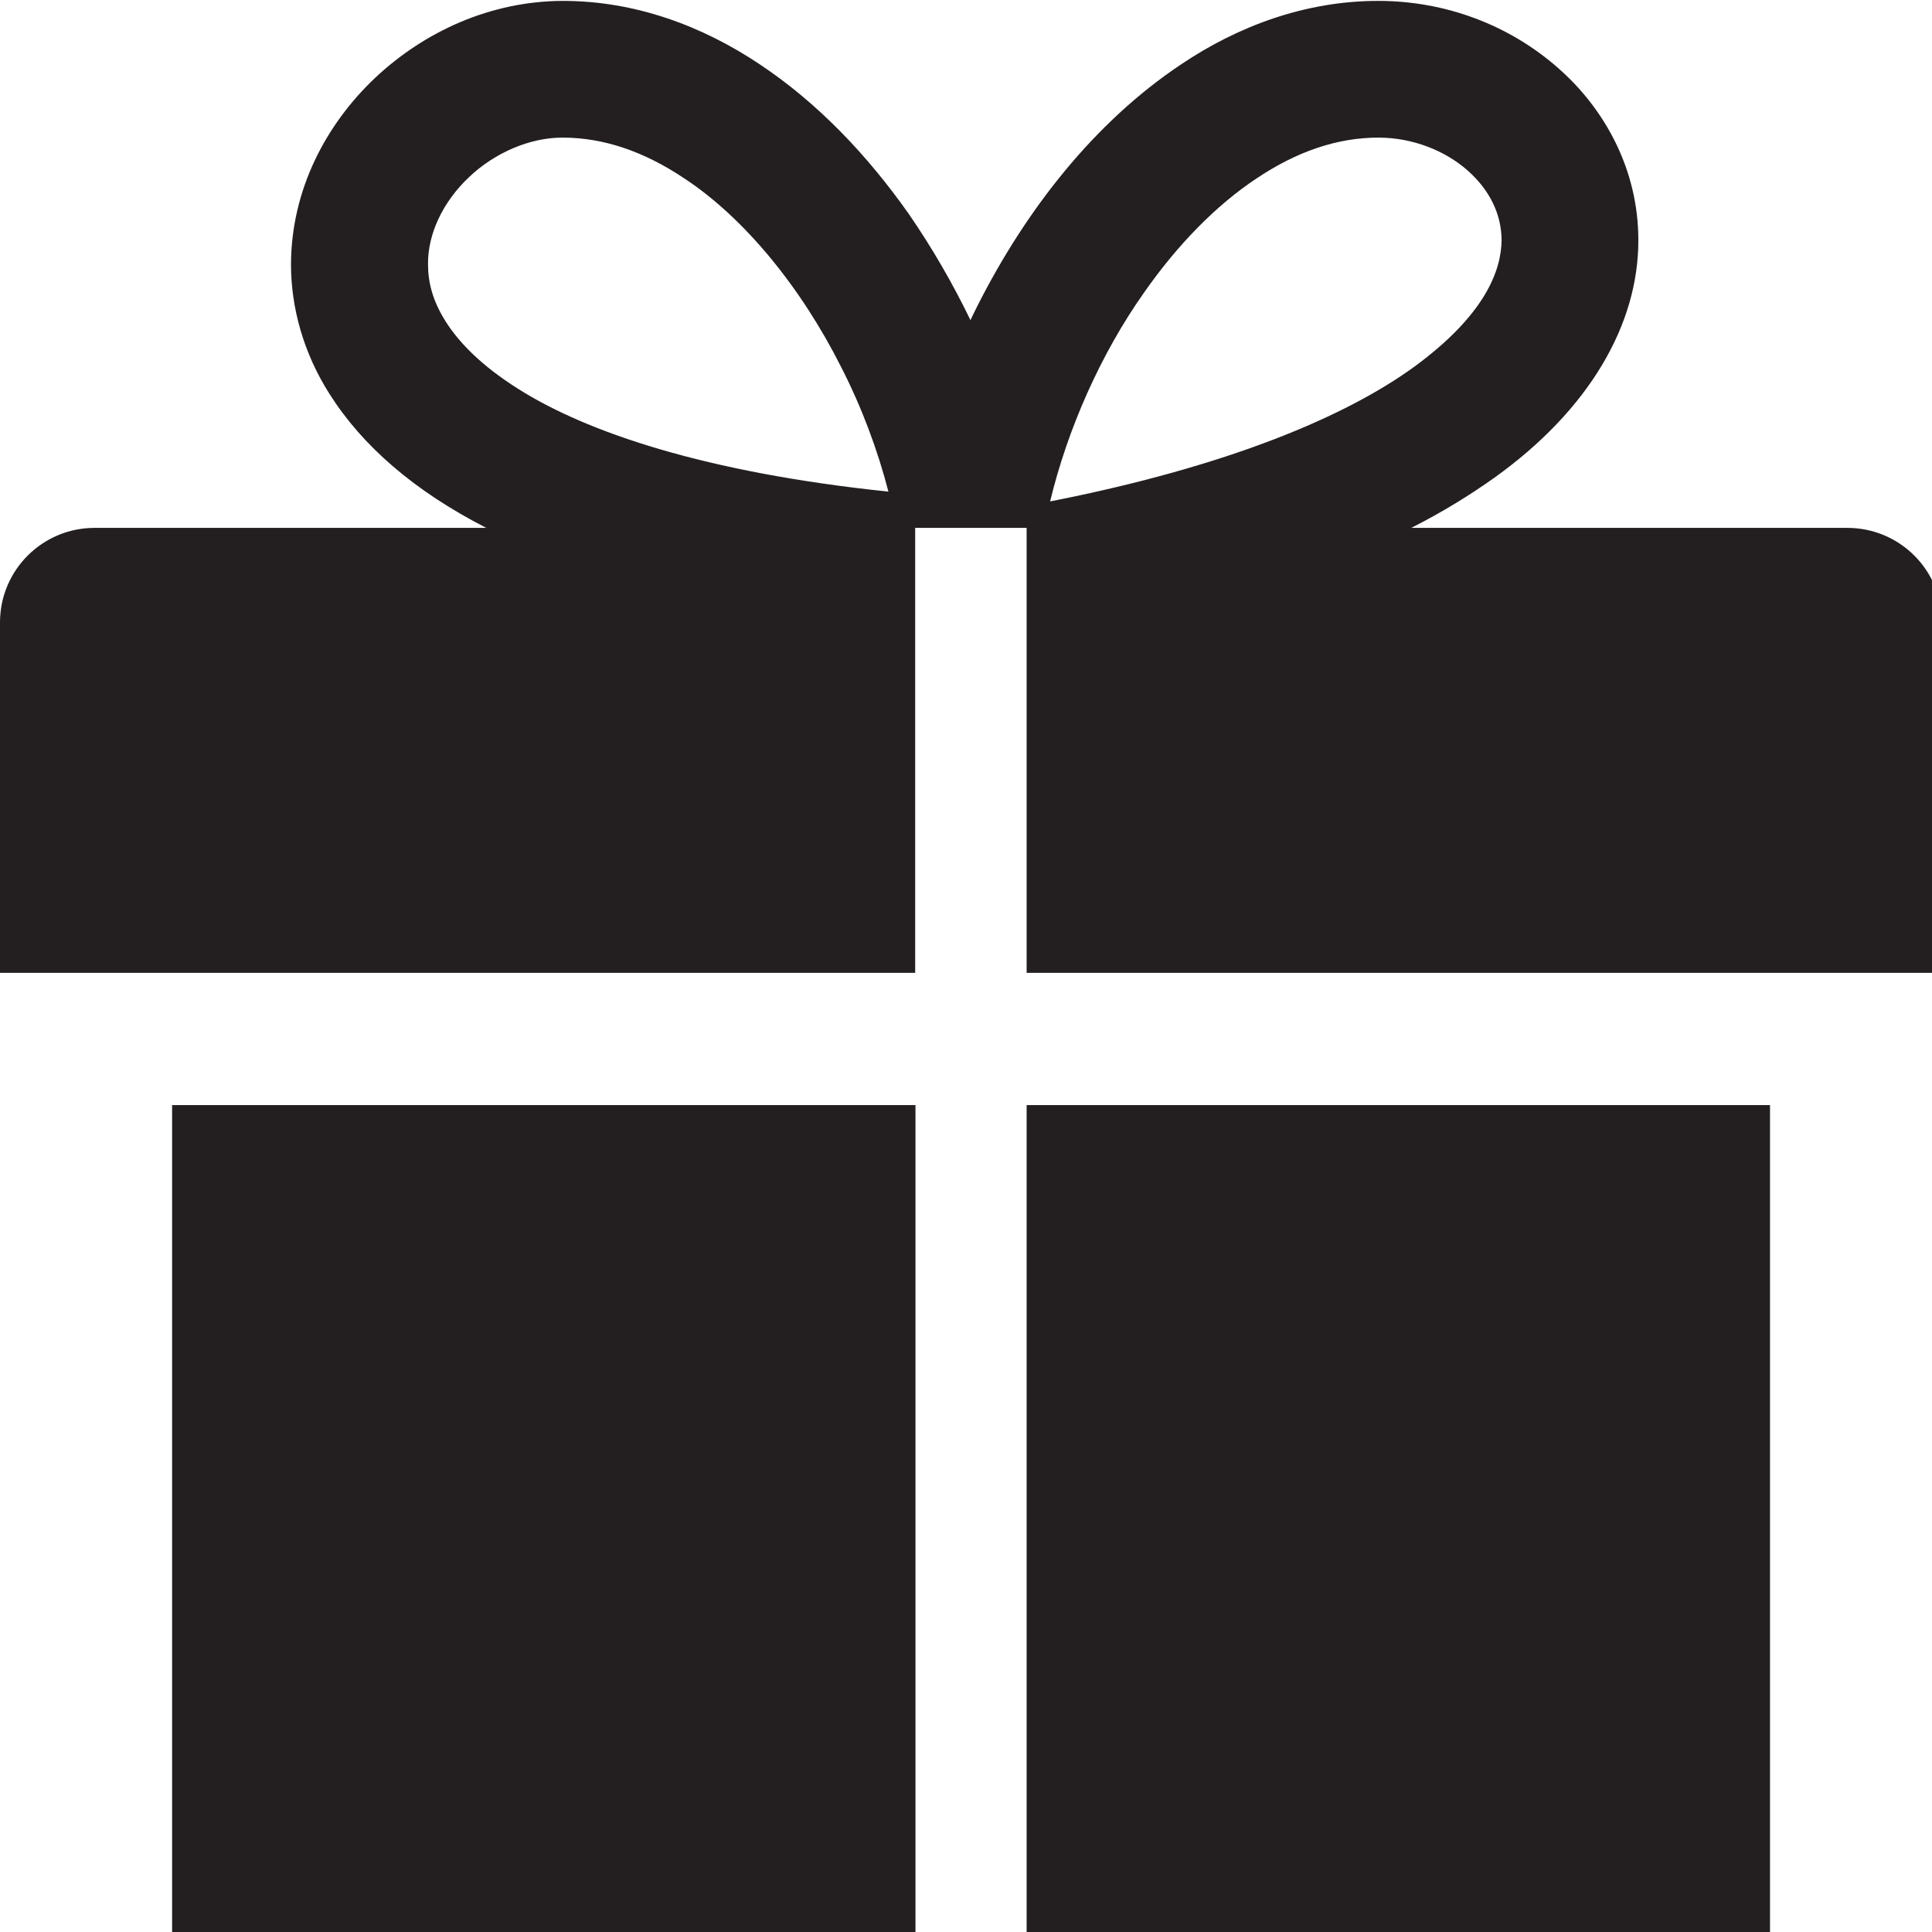
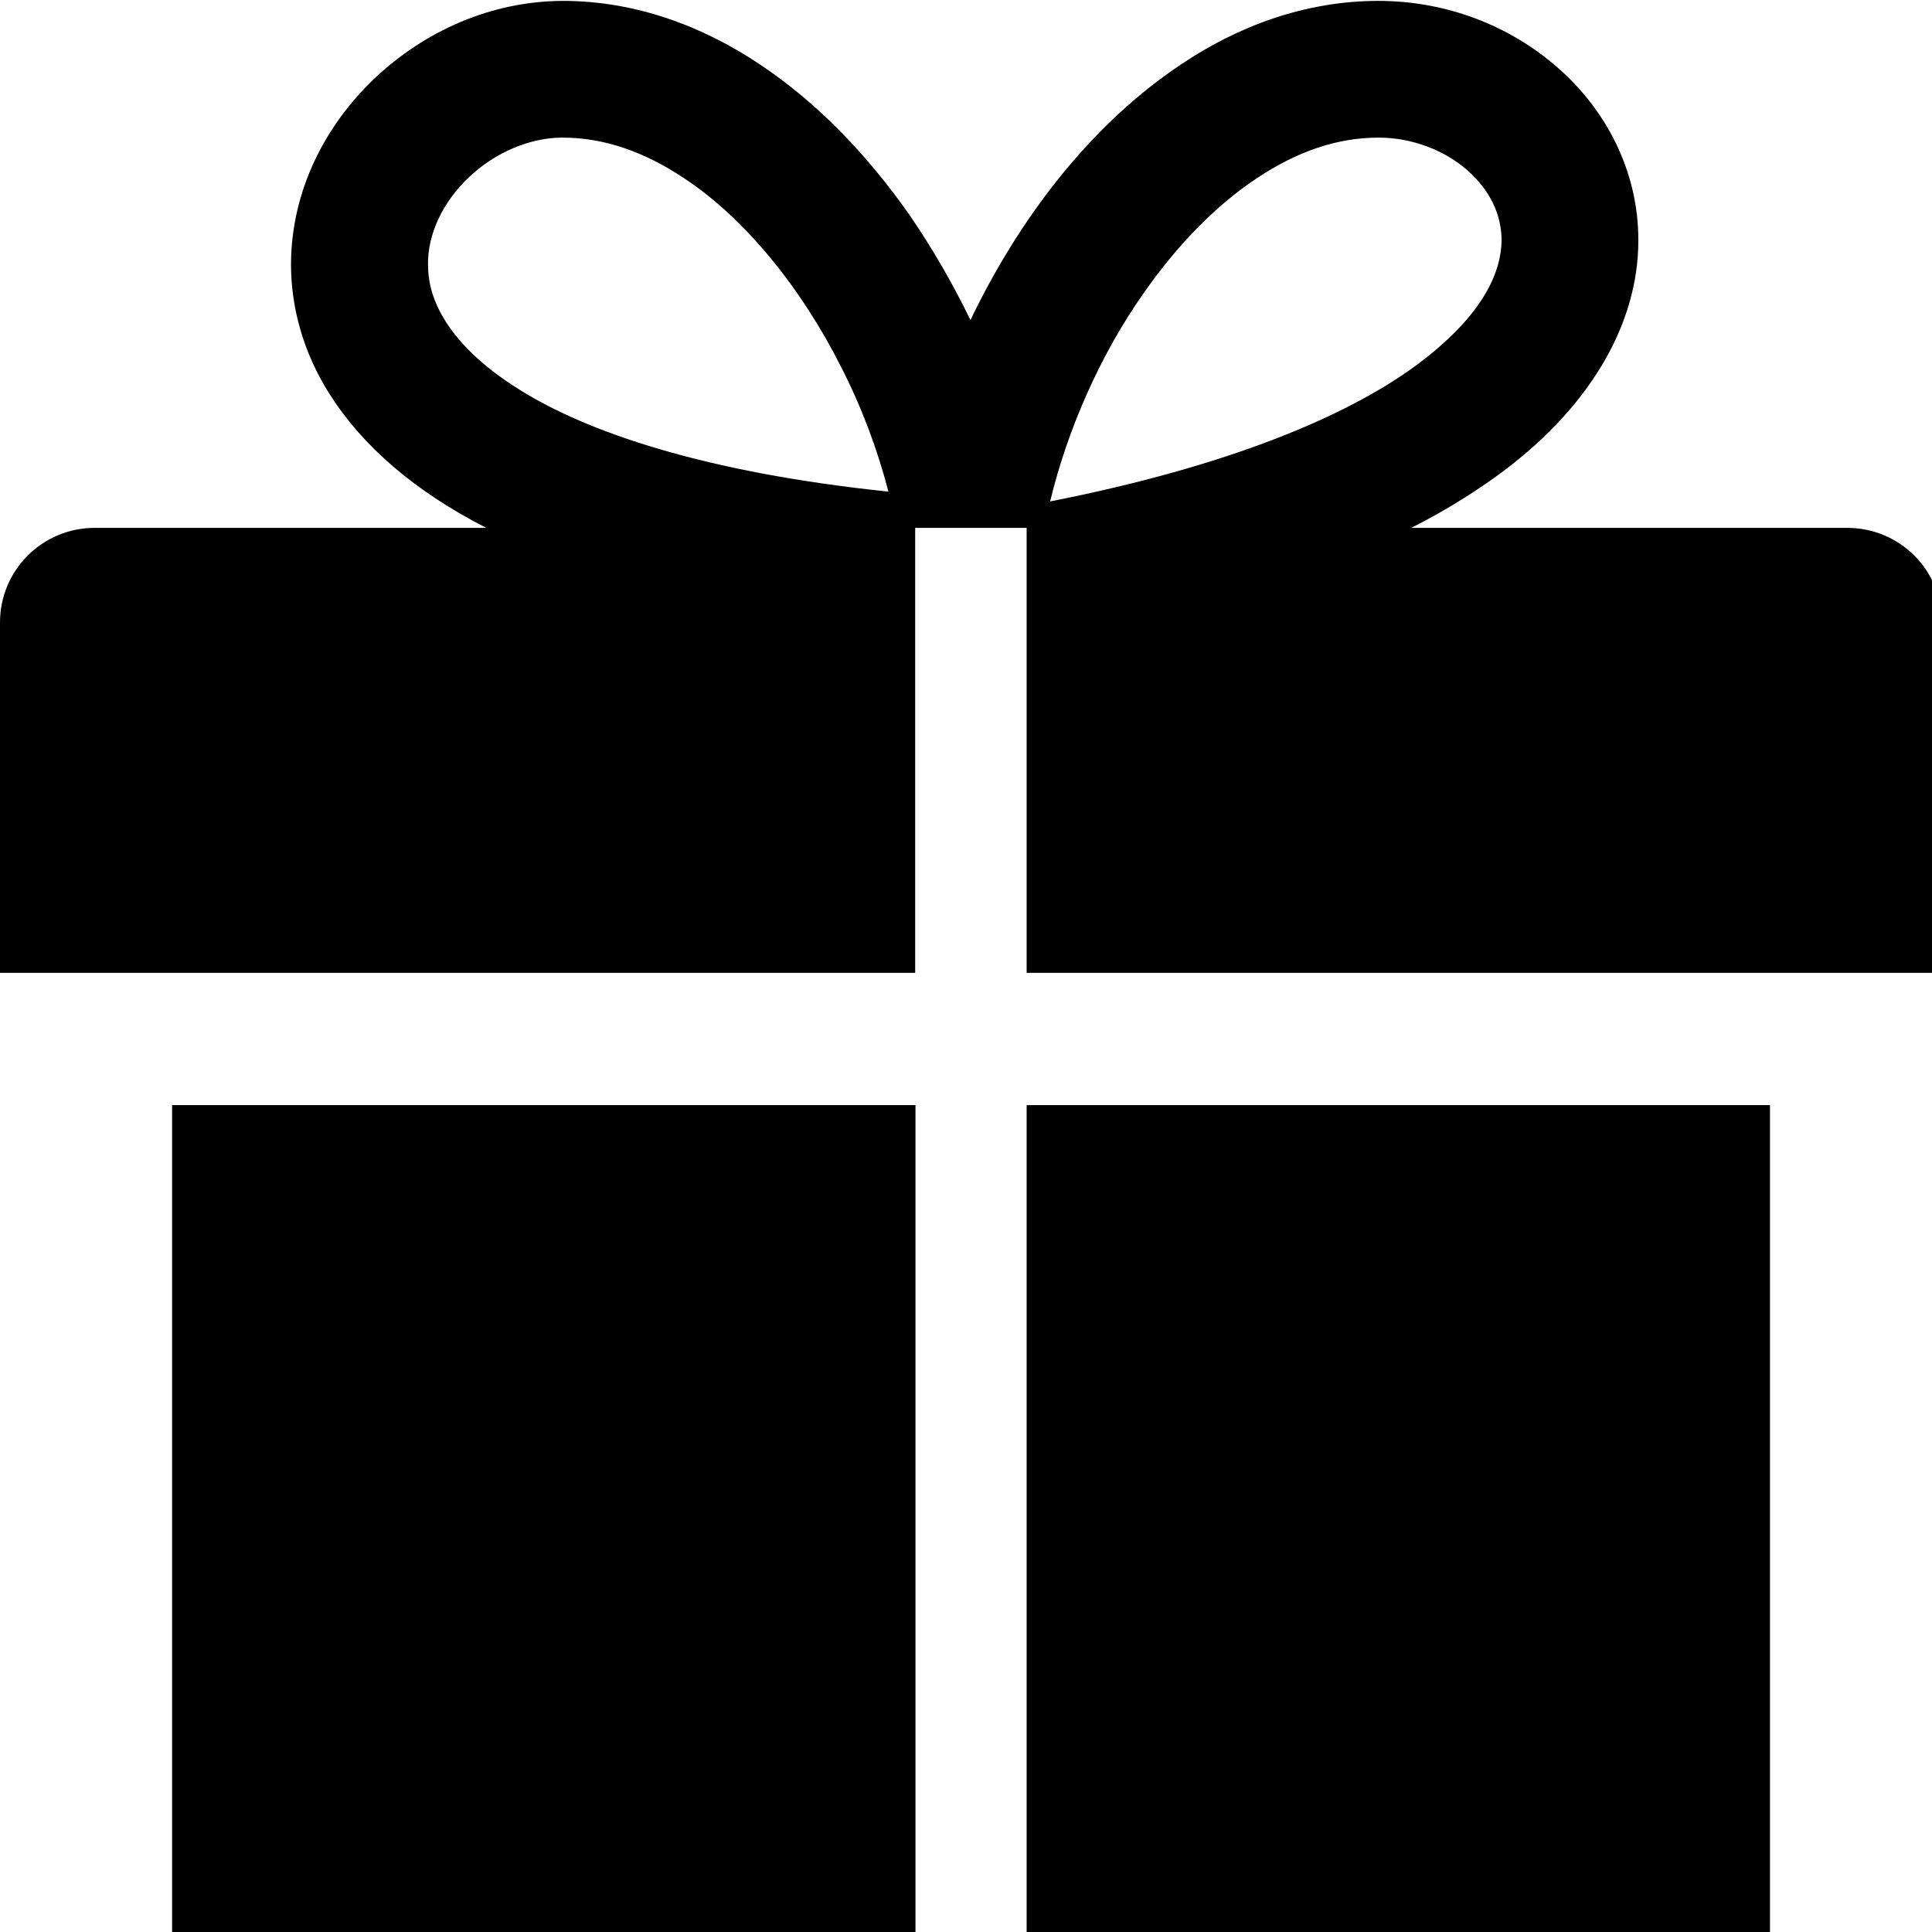
- <svg xmlns="http://www.w3.org/2000/svg" viewBox="0 0 65 65" width="65" height="65">
-   <defs>
-     <clipPath clipPathUnits="userSpaceOnUse" id="cp1">
-       <path d="M0 0L65 0L65 65L0 65Z" />
-     </clipPath>
-   </defs>
-   <style>tspan { white-space:pre }.shp0 { fill: #231f20 } </style>
-   <g clip-path="url(#cp1)">
-     <path fill-rule="evenodd" class="shp0" d="M34.54 37.18L59.55 37.18L59.55 65L34.54 65L34.54 37.18ZM65.33 20.94L65.33 32.73L34.54 32.73L34.54 17.76L30.79 17.76L30.79 32.73L0 32.73L0 20.94C0 19.18 1.43 17.76 3.18 17.76L16.36 17.76C13.94 16.52 12.2 15.01 11.09 13.26C10.21 11.88 9.79 10.35 9.79 8.89C9.8 6.39 10.96 4.19 12.62 2.62C14.28 1.06 16.5 0.04 18.93 0.03C21.37 0.03 23.63 0.87 25.57 2.17C27.52 3.47 29.18 5.22 30.57 7.19C31.35 8.32 32.05 9.53 32.65 10.77C32.72 10.62 32.8 10.46 32.88 10.3C34.51 7.07 36.81 4.12 39.73 2.17C41.66 0.87 43.93 0.03 46.37 0.03C48.66 0.03 50.79 0.86 52.4 2.27C54.01 3.67 55.12 5.73 55.12 8.07C55.13 10.93 53.45 13.8 50.28 16.07C49.45 16.66 48.53 17.23 47.48 17.76L62.15 17.76C63.91 17.76 65.34 19.18 65.33 20.94ZM29.89 16.54C29.53 15.15 29 13.72 28.31 12.37C26.97 9.7 25.06 7.34 23.02 6C21.66 5.09 20.3 4.63 18.93 4.63L18.91 4.63C17.84 4.63 16.65 5.13 15.78 5.96C14.89 6.8 14.39 7.88 14.4 8.89C14.4 9.49 14.55 10.11 14.99 10.81C15.43 11.51 16.19 12.3 17.43 13.08C19.73 14.54 23.73 15.9 29.89 16.54ZM35.33 16.87C41.38 15.68 45.31 13.99 47.58 12.34C49.97 10.59 50.51 9.1 50.52 8.07C50.51 7.21 50.13 6.4 49.37 5.73C48.62 5.07 47.53 4.63 46.38 4.63L46.37 4.63C45 4.63 43.64 5.09 42.28 6C40.92 6.9 39.62 8.23 38.5 9.83C37.02 11.92 35.91 14.46 35.33 16.87ZM5.79 37.18L30.8 37.18L30.8 65L5.79 65L5.79 37.18Z" />
-   </g>
+ <svg viewBox="0 0 65 65" width="65" height="65">
+   <path d="M34.54 37.18L59.55 37.18L59.55 65L34.54 65L34.54 37.18ZM65.33 20.94L65.33 32.73L34.54 32.73L34.54 17.76L30.79 17.76L30.79 32.73L0 32.73L0 20.94C0 19.18 1.43 17.76 3.18 17.76L16.36 17.76C13.94 16.52 12.2 15.01 11.09 13.26C10.21 11.88 9.79 10.35 9.79 8.89C9.8 6.39 10.96 4.19 12.62 2.62C14.28 1.06 16.5 0.04 18.93 0.03C21.37 0.03 23.63 0.87 25.57 2.17C27.52 3.47 29.18 5.22 30.57 7.19C31.35 8.32 32.05 9.53 32.65 10.77C32.72 10.62 32.8 10.46 32.88 10.3C34.51 7.07 36.81 4.12 39.73 2.17C41.66 0.87 43.93 0.03 46.37 0.03C48.66 0.03 50.79 0.86 52.4 2.27C54.01 3.67 55.12 5.73 55.12 8.07C55.13 10.93 53.45 13.8 50.28 16.07C49.45 16.66 48.53 17.23 47.48 17.76L62.15 17.76C63.91 17.76 65.34 19.18 65.33 20.94ZM29.89 16.54C29.53 15.15 29 13.72 28.31 12.37C26.97 9.7 25.06 7.34 23.02 6C21.66 5.09 20.3 4.63 18.93 4.63L18.91 4.63C17.84 4.63 16.65 5.13 15.78 5.96C14.89 6.8 14.39 7.88 14.4 8.89C14.4 9.49 14.55 10.11 14.99 10.81C15.43 11.51 16.19 12.3 17.43 13.08C19.73 14.54 23.73 15.9 29.89 16.54ZM35.33 16.87C41.38 15.68 45.31 13.99 47.58 12.34C49.97 10.59 50.51 9.1 50.52 8.07C50.51 7.21 50.13 6.4 49.37 5.73C48.62 5.07 47.53 4.63 46.38 4.63L46.37 4.63C45 4.63 43.64 5.09 42.28 6C40.92 6.9 39.62 8.23 38.5 9.83C37.02 11.92 35.91 14.46 35.33 16.87ZM5.79 37.18L30.8 37.18L30.8 65L5.79 65L5.79 37.18Z" />
</svg>
